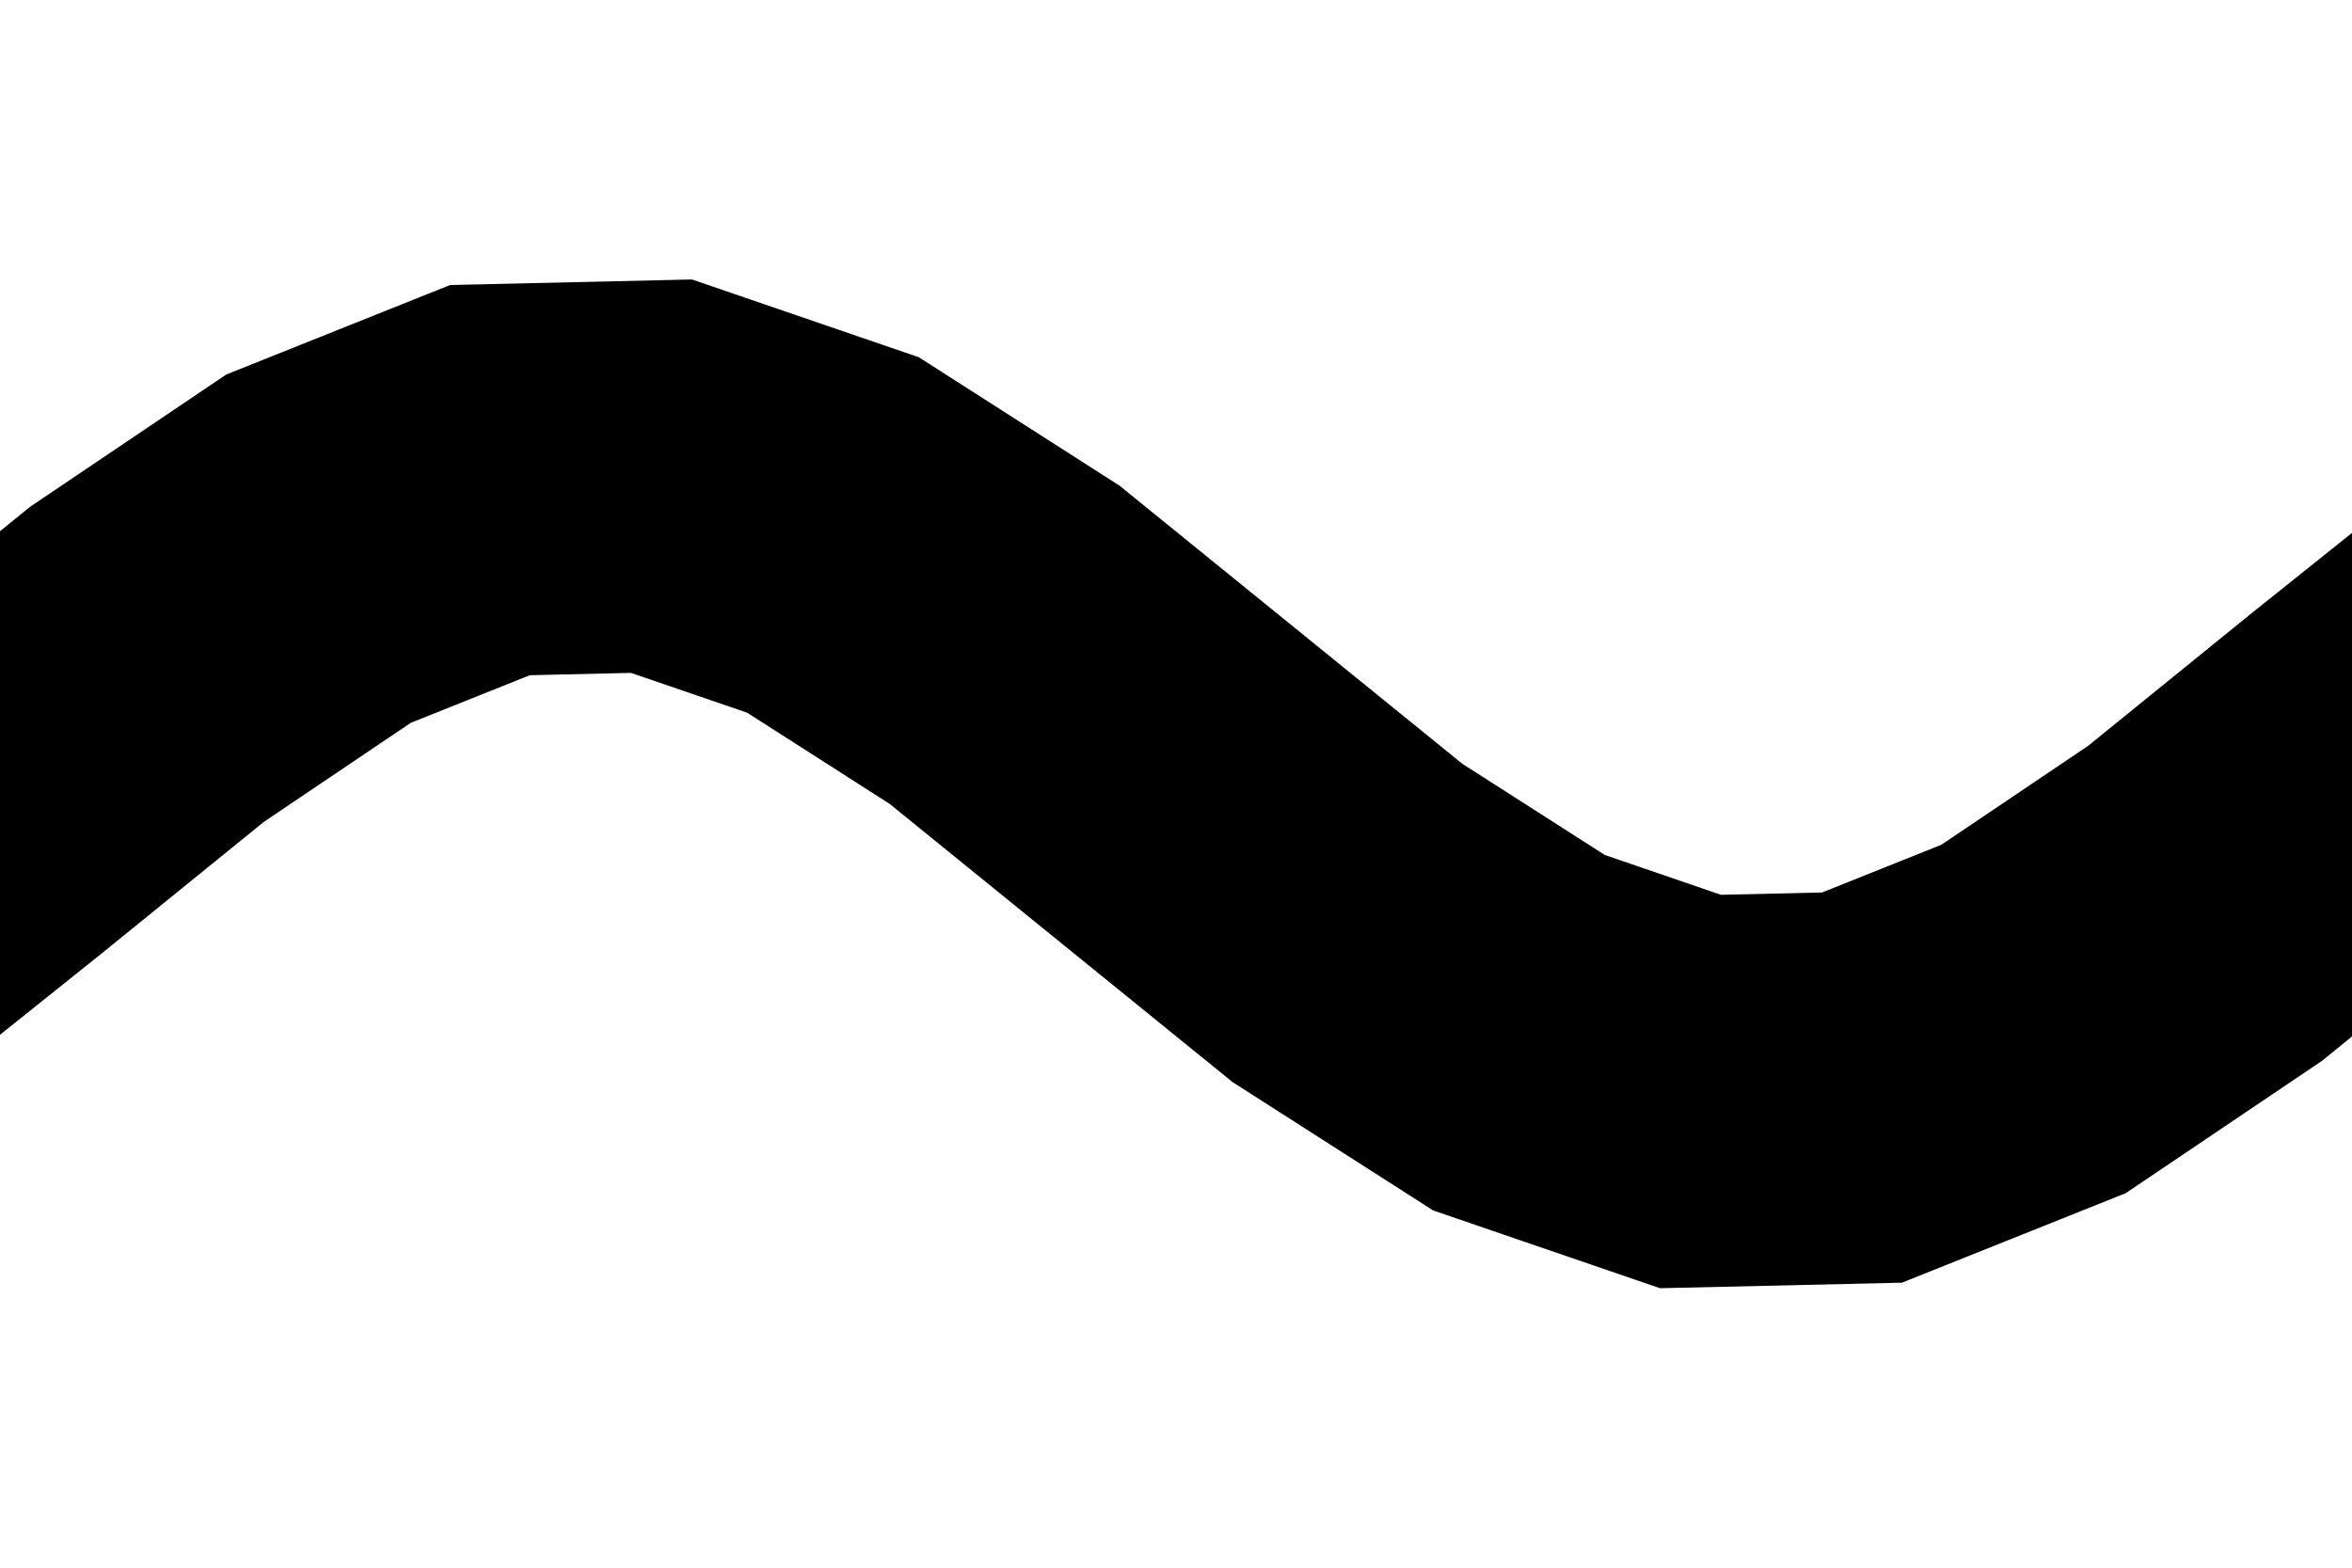
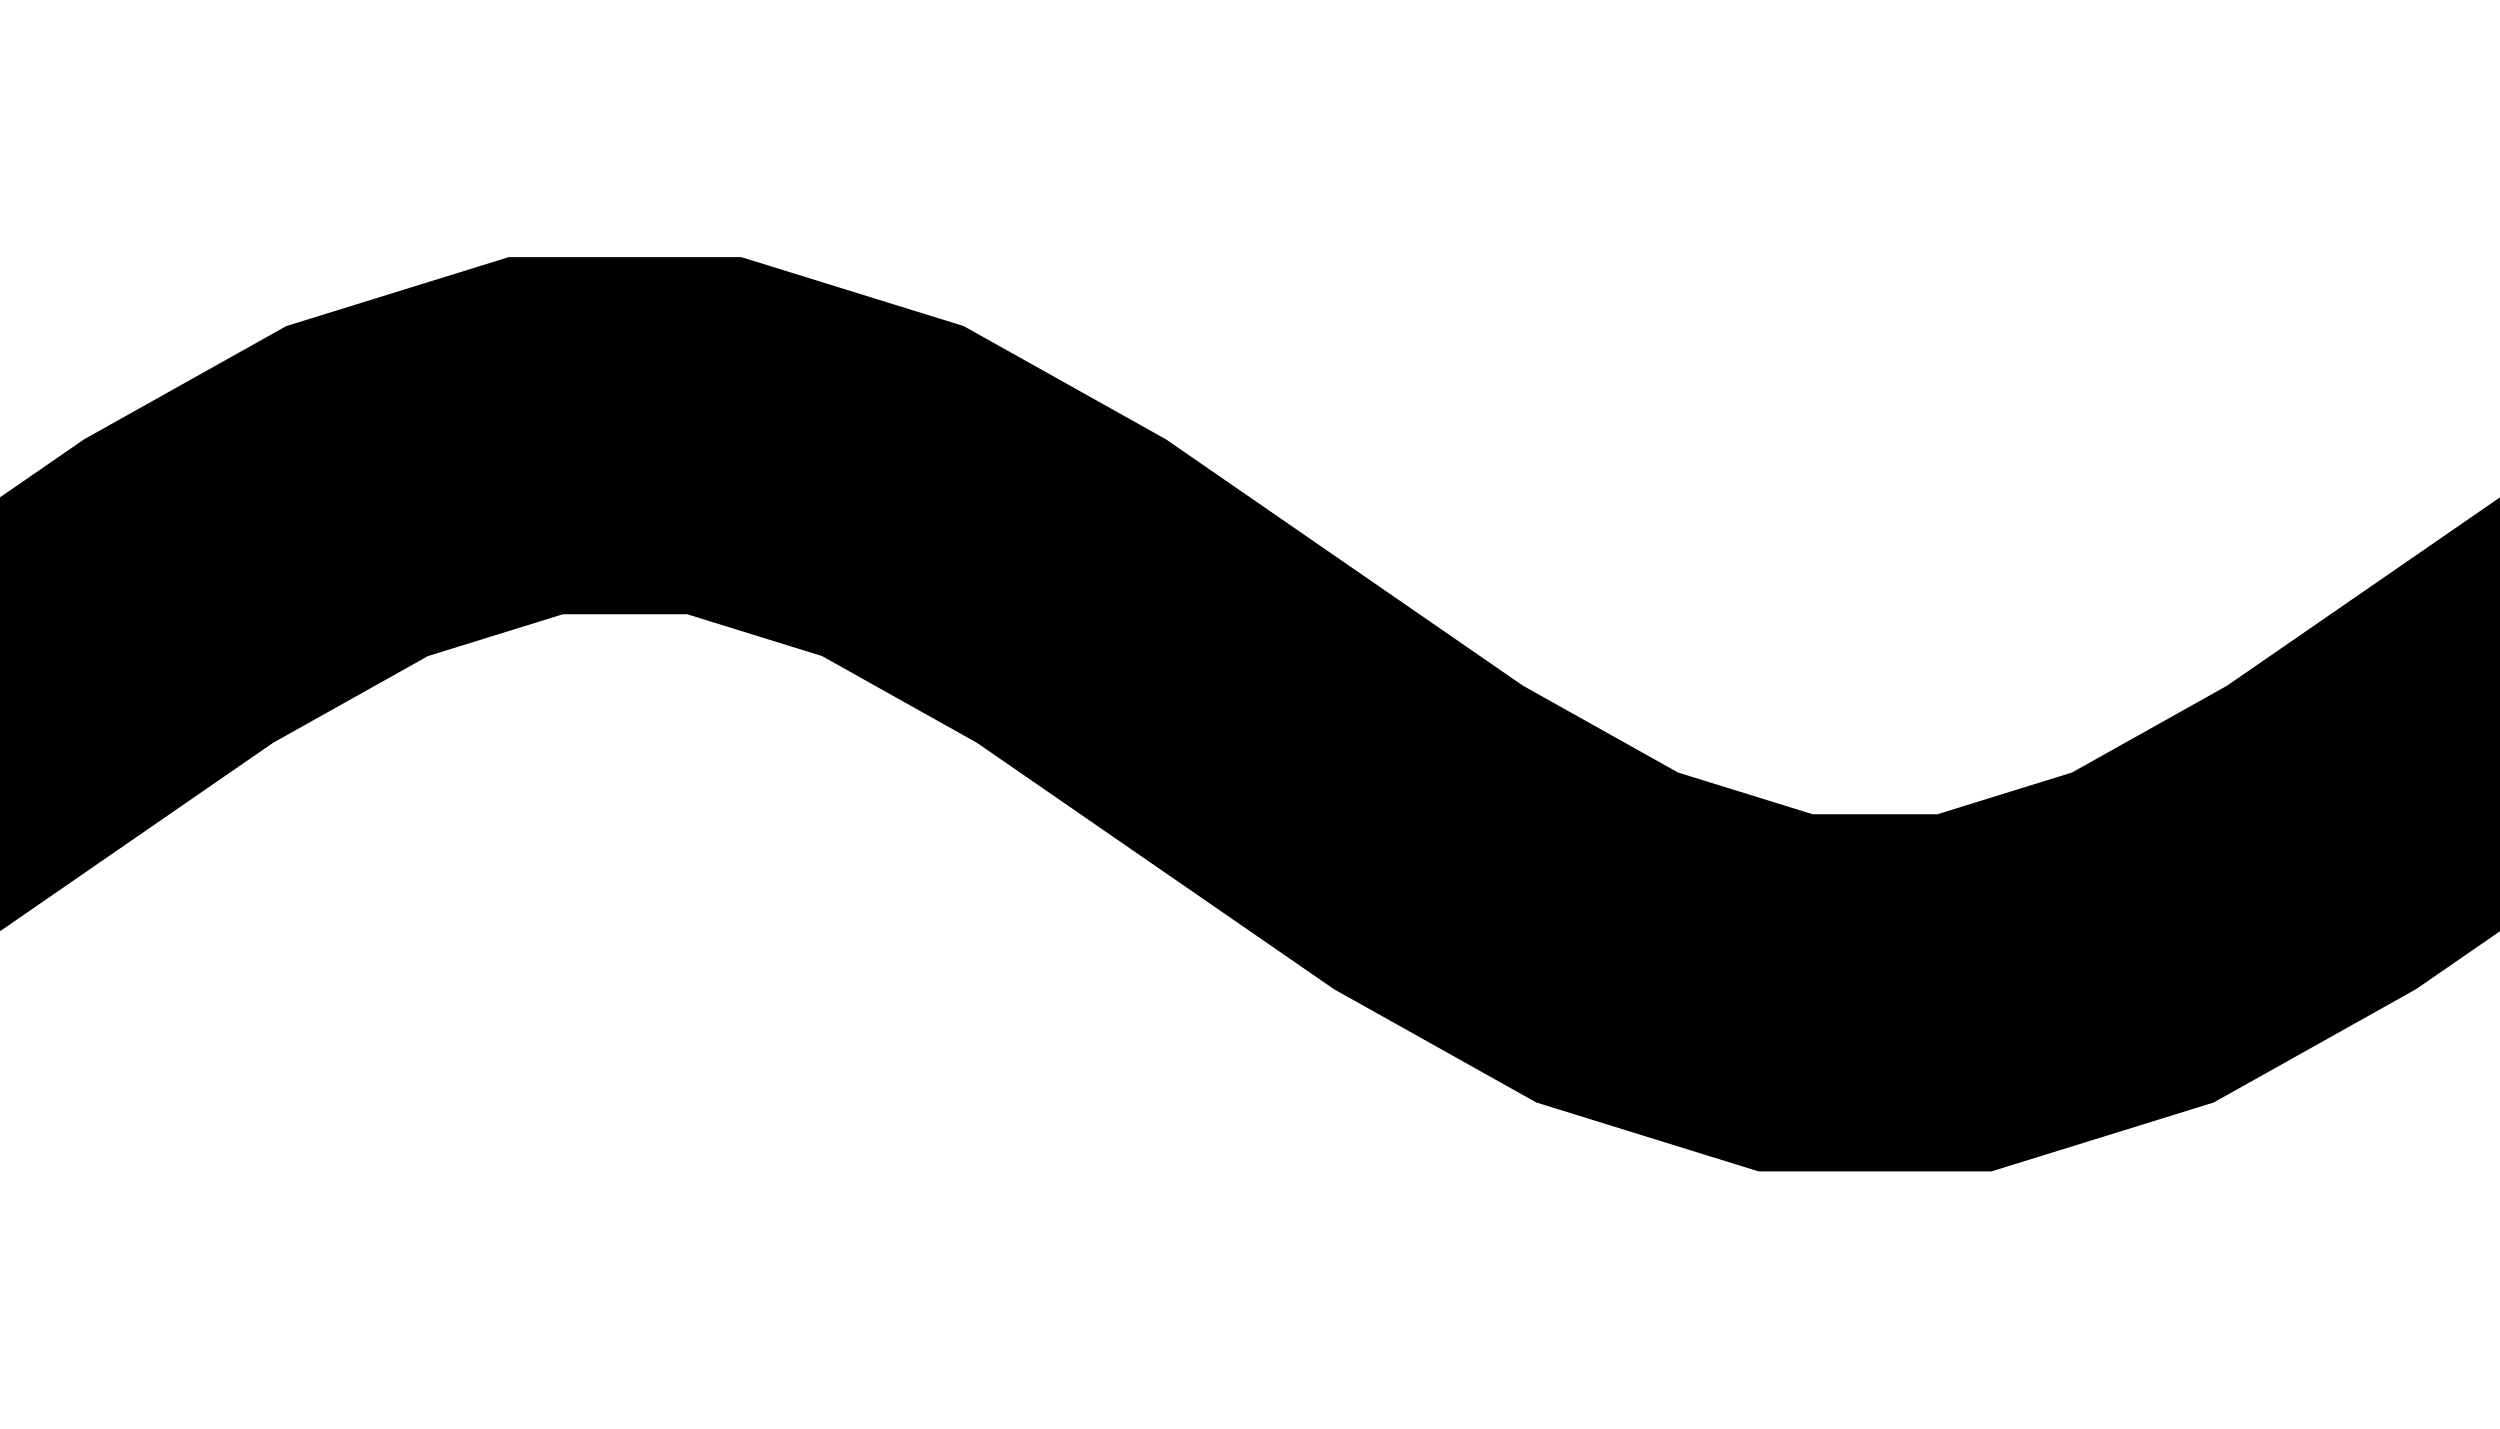
- <svg xmlns="http://www.w3.org/2000/svg" width="12" height="8" viewBox="0 0 12 8" fill="none">
-   <path d="M-1 4.80 L-0.125 4.10 L0.75 3.39 L1.625 2.80 L2.5 2.45 L3.375 2.43 L4.25 2.73 L5.125 3.29 L6 4.00 L6.875 4.71 L7.75 5.27 L8.625 5.57 L9.5 5.55 L10.375 5.20 L11.25 4.61 L12.125 3.90 L13 3.20" stroke="#000" stroke-width="2" />
+ <svg xmlns="http://www.w3.org/2000/svg" width="14" height="8" viewBox="0 0 14 8" fill="none">
+   <path d="M-1 4.69 L0 4.00 L1 3.31 L2 2.75 L3 2.44 L4 2.44 L5 2.75 L6 3.31 L7 4.00 L8 4.69 L9 5.25 L10 5.56 L11 5.56 L12 5.25 L13 4.69 L14 4.00 L15 3.31" stroke="#000" stroke-width="2" />
</svg>
